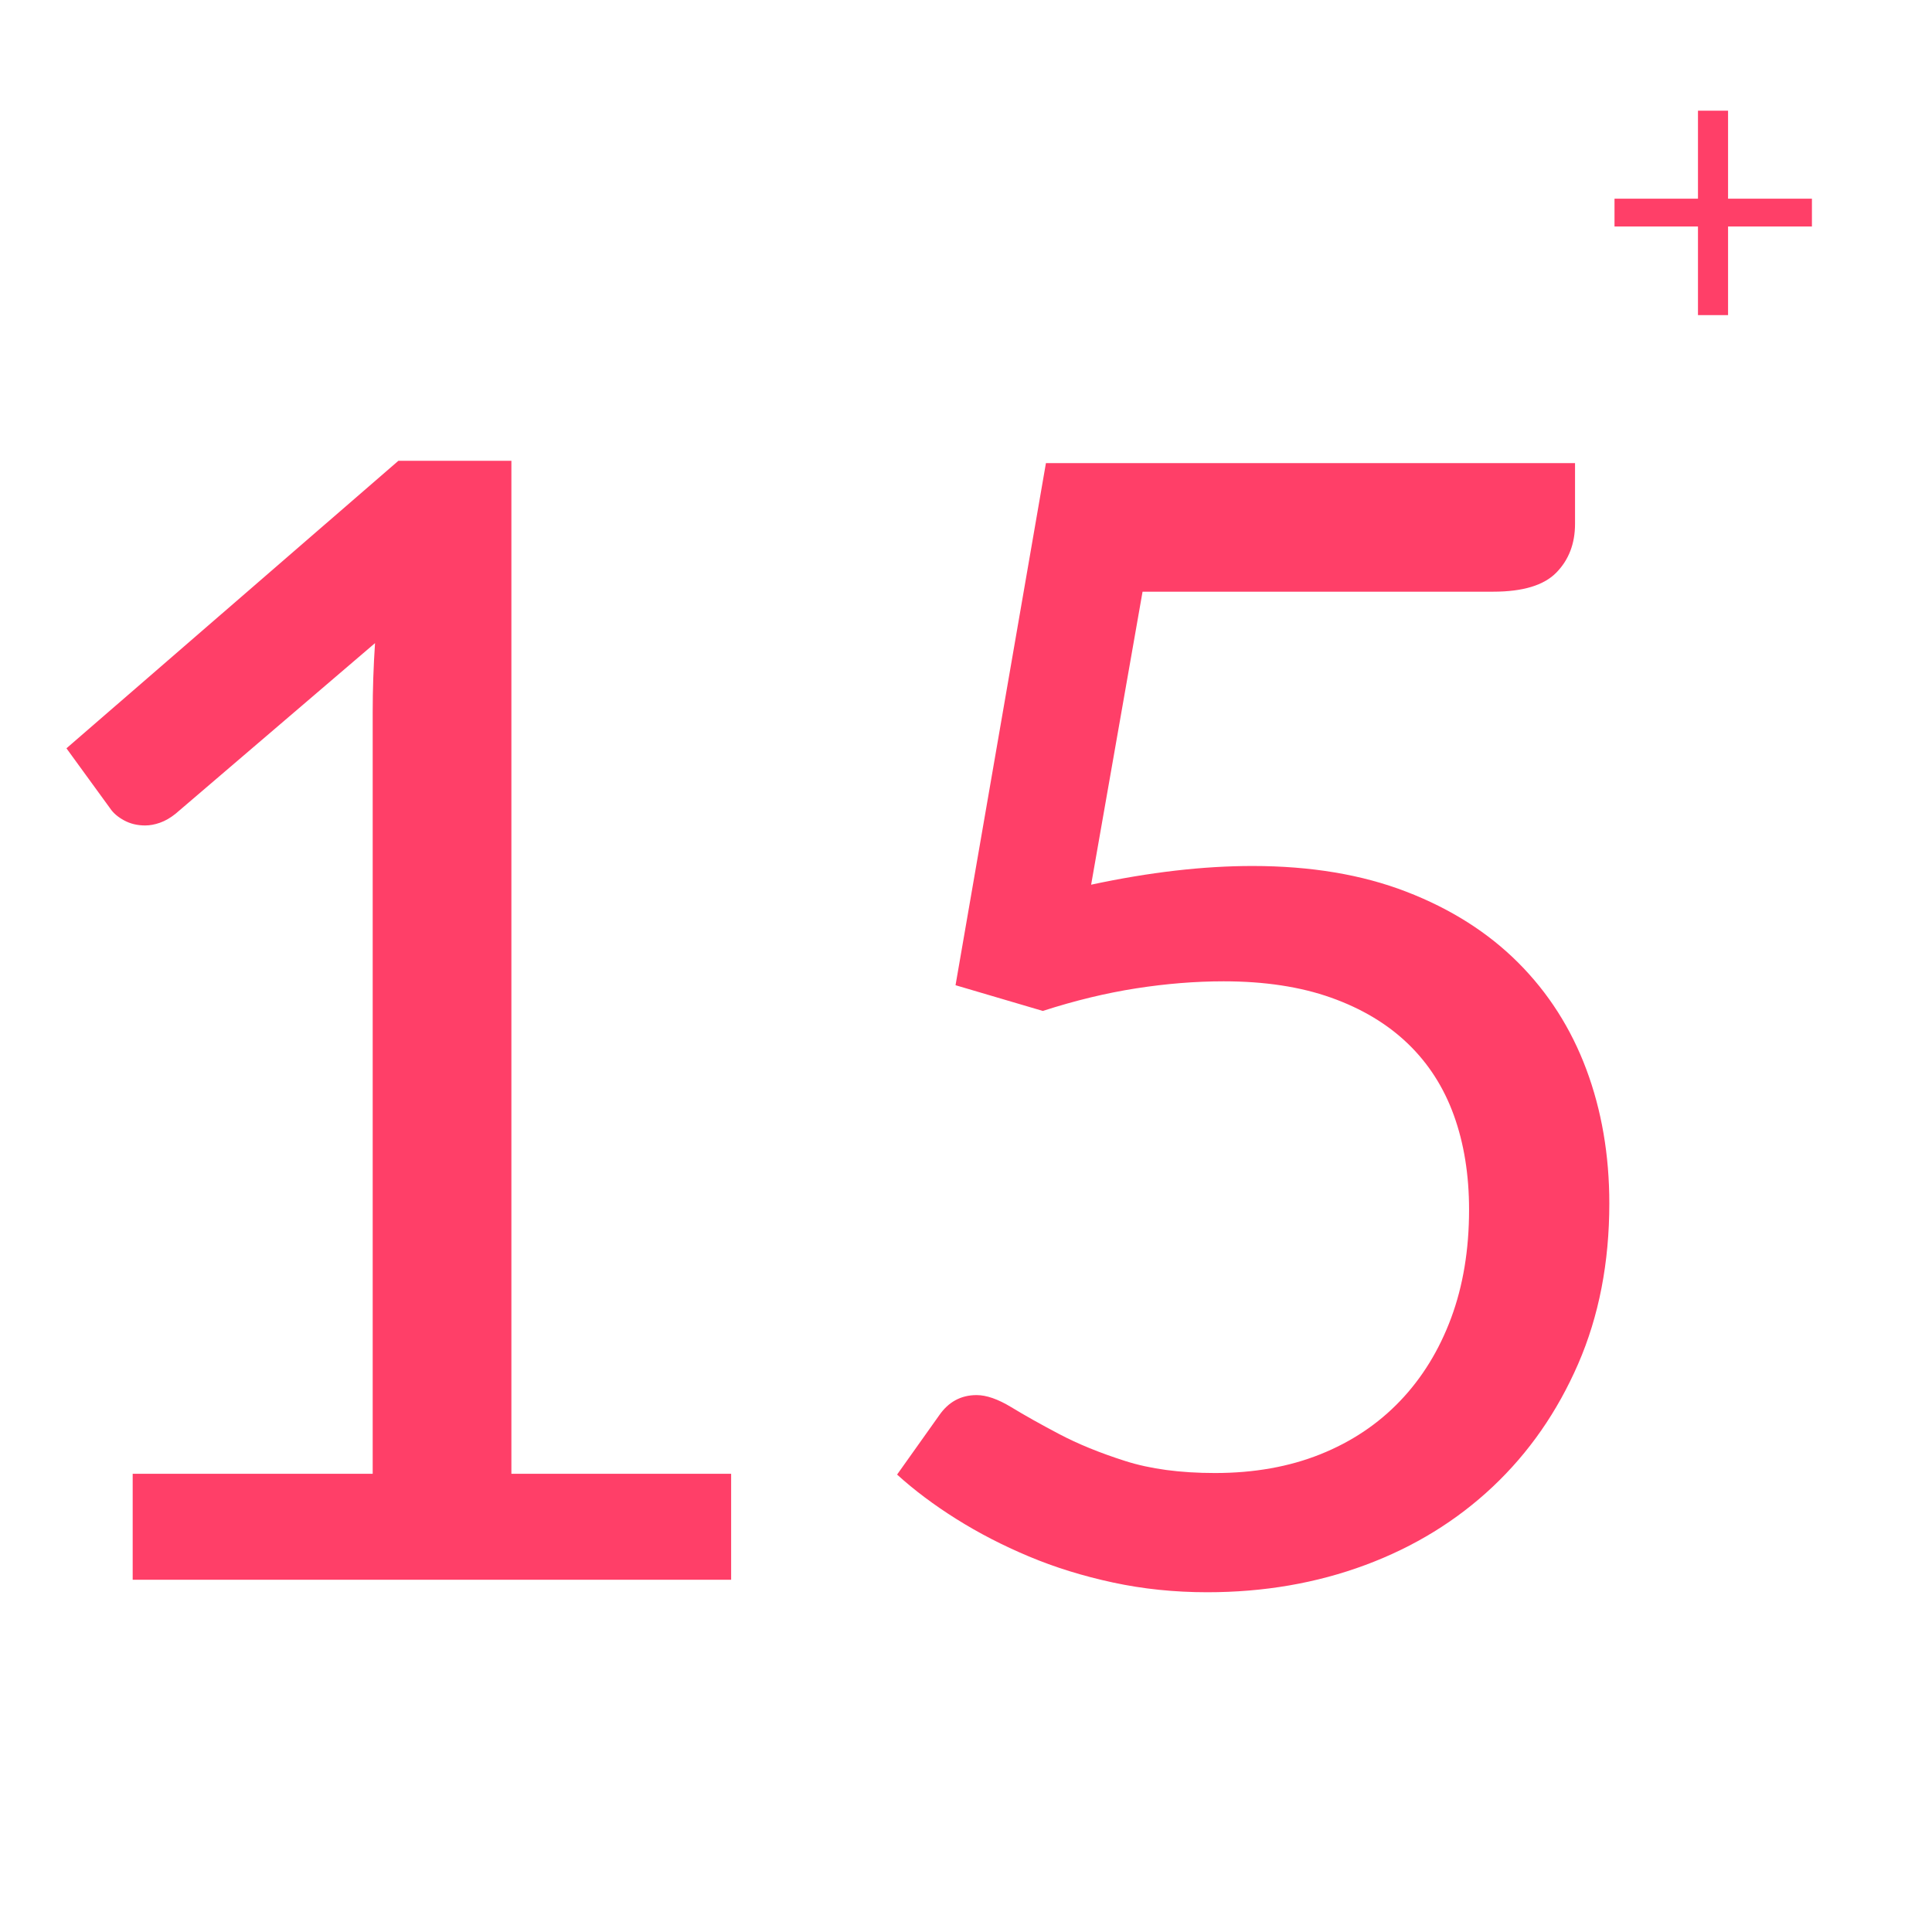
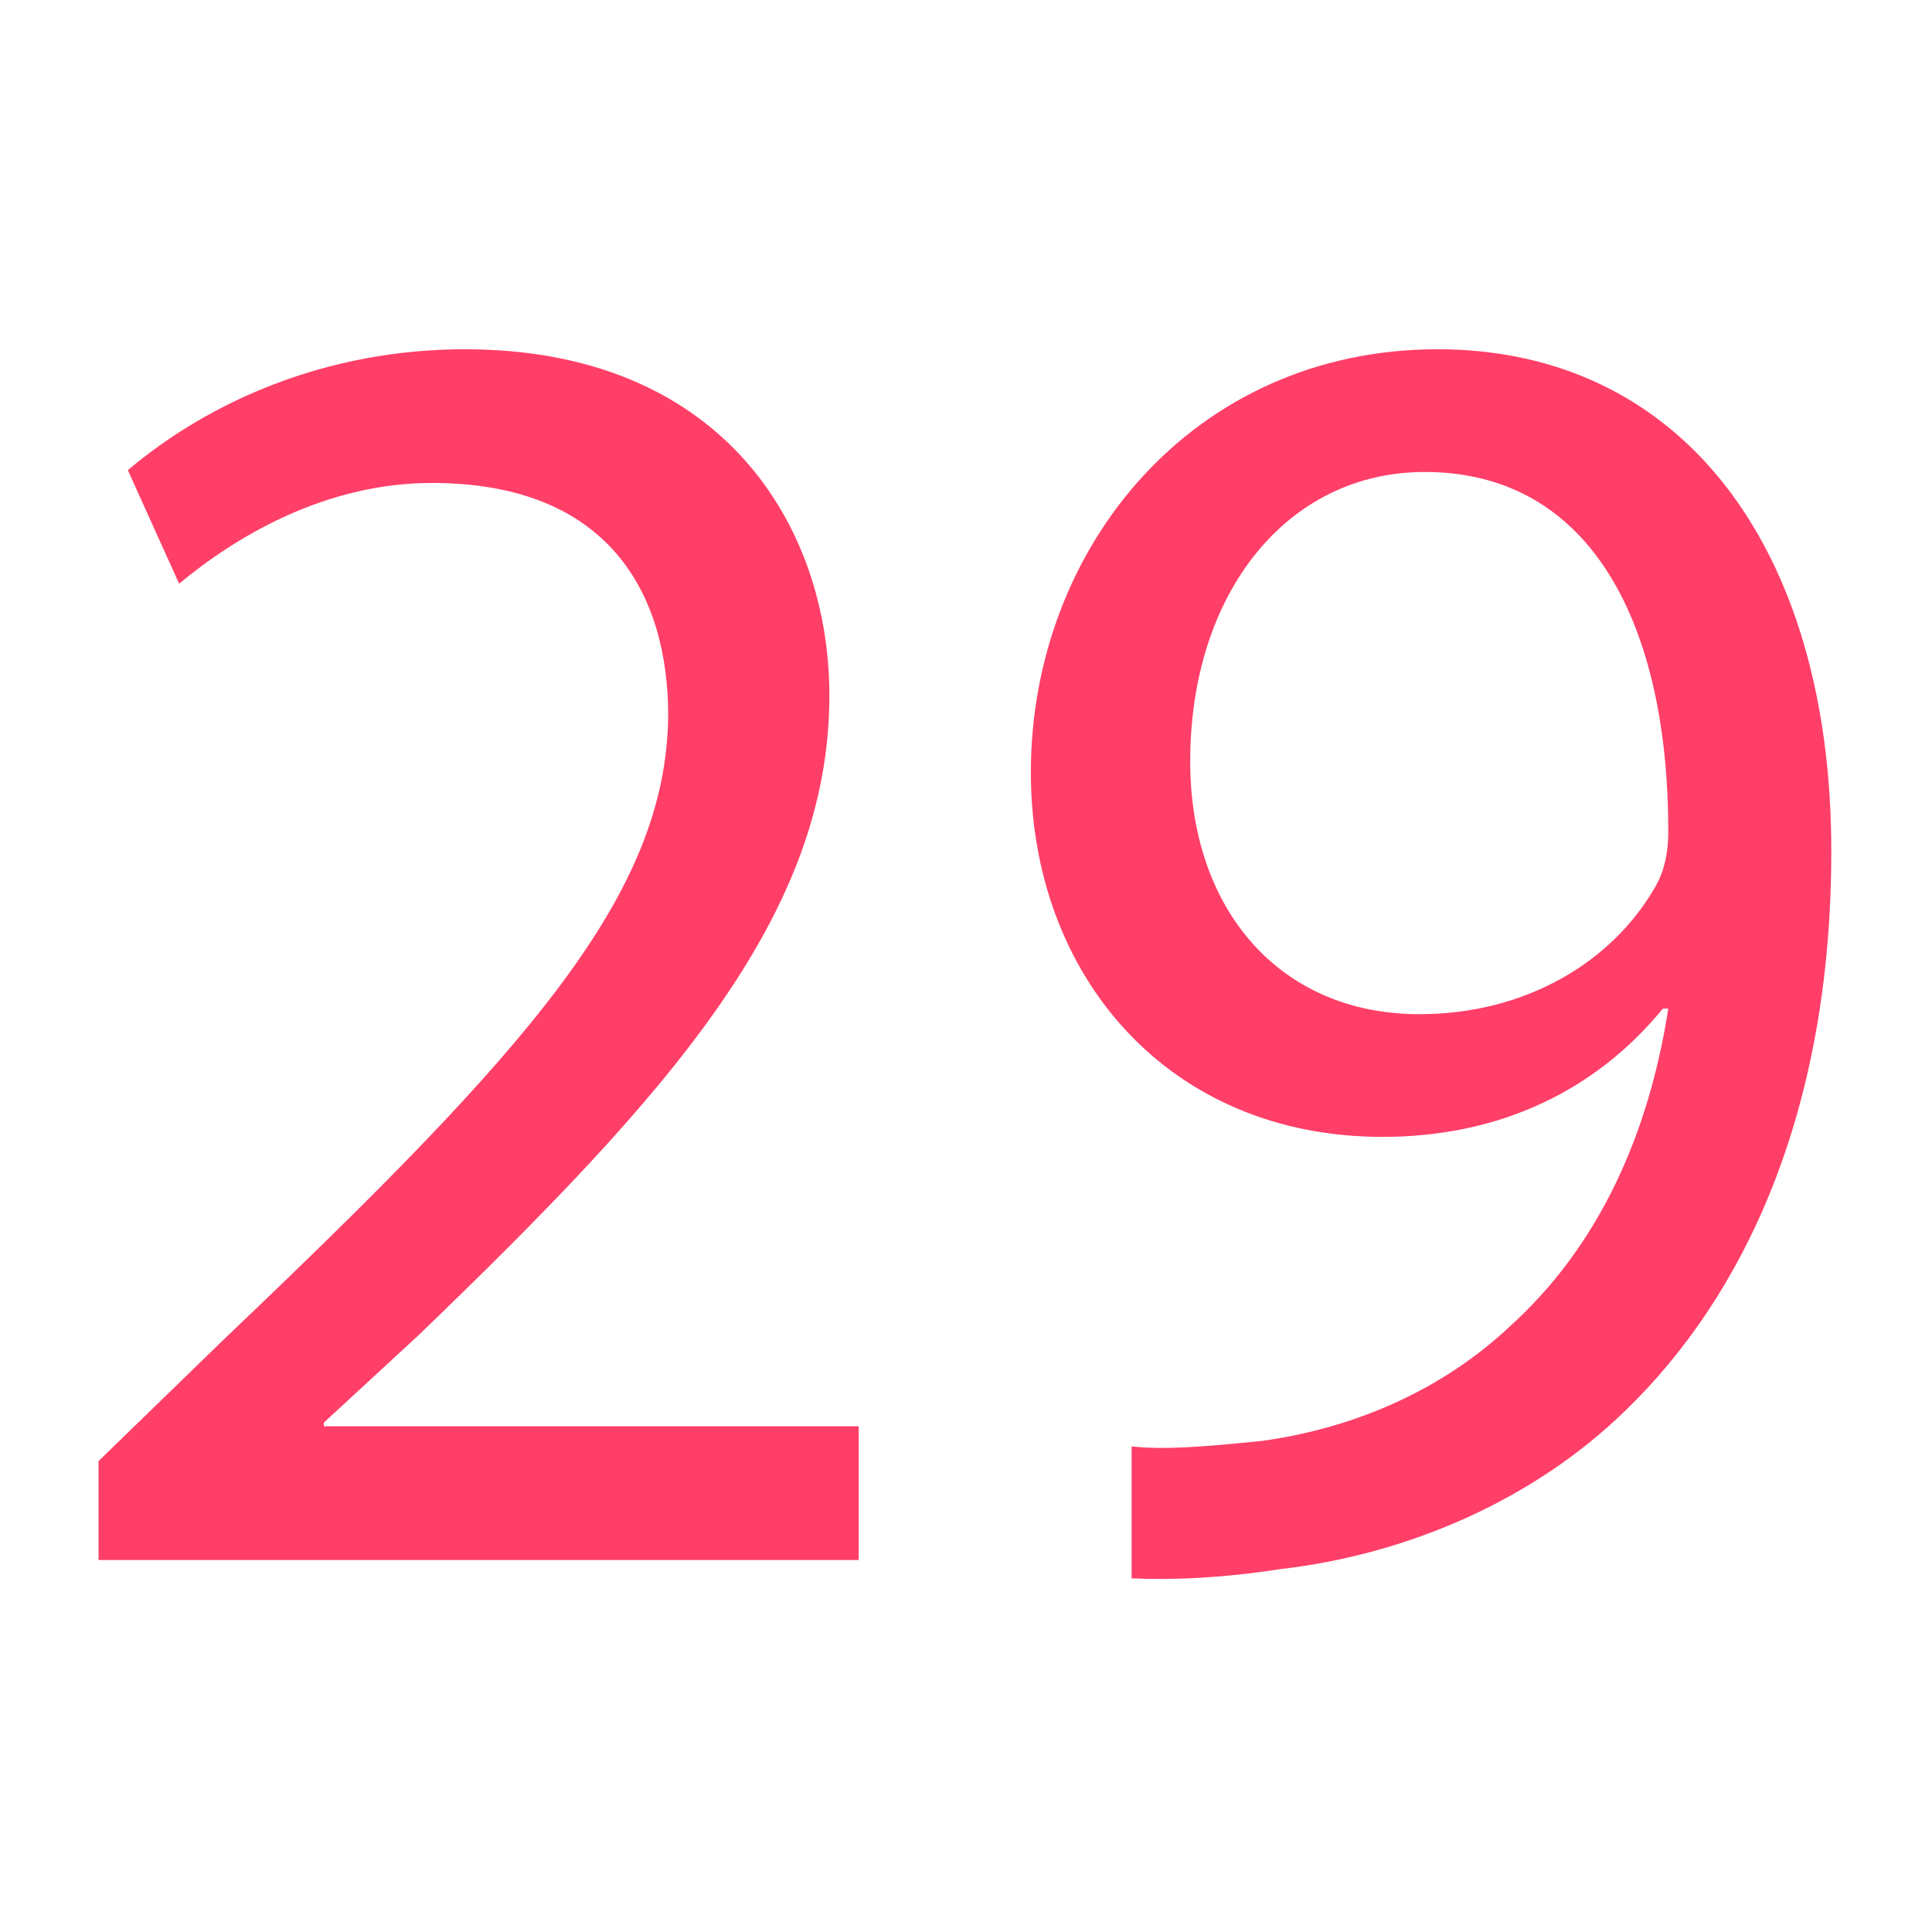
<svg xmlns="http://www.w3.org/2000/svg" version="1.1" id="Layer_1" x="0px" y="0px" width="300px" height="300px" viewBox="0 0 300 300" enable-background="new 0 0 300 300" xml:space="preserve">
-   <g enable-background="new    ">
-     <path fill="#FF3F68" d="M20.603,228.85h37.268V110.632c0-3.549,0.121-7.139,0.363-10.77l-30.976,26.499   c-0.807,0.646-1.614,1.11-2.42,1.392c-0.807,0.284-1.573,0.424-2.299,0.424c-1.21,0-2.299-0.261-3.267-0.786   c-0.968-0.524-1.694-1.15-2.178-1.876l-6.776-9.317L61.864,71.55h17.545v157.3h34.122v16.457H20.603V228.85z" />
-     <path fill="#FF3F68" d="M244.57,81.35c0,3.067-0.969,5.587-2.903,7.563c-1.937,1.978-5.203,2.964-9.801,2.964h-54.45l-7.986,45.497   c9.033-1.937,17.383-2.904,25.047-2.904c9.034,0,17.002,1.331,23.897,3.993c6.897,2.662,12.685,6.333,17.364,11.011   c4.677,4.68,8.207,10.206,10.587,16.577c2.379,6.373,3.569,13.311,3.569,20.813c0,9.195-1.615,17.506-4.84,24.927   c-3.229,7.422-7.645,13.774-13.25,19.058c-5.606,5.284-12.201,9.338-19.783,12.16c-7.584,2.822-15.771,4.234-24.563,4.234   c-5.082,0-9.964-0.504-14.642-1.512c-4.68-1.008-9.035-2.359-13.067-4.055c-4.035-1.693-7.786-3.63-11.253-5.809   c-3.47-2.178-6.534-4.477-9.196-6.896l6.534-9.195c1.452-2.098,3.388-3.146,5.809-3.146c1.531,0,3.328,0.626,5.385,1.875   c2.057,1.252,4.537,2.645,7.44,4.175c2.904,1.533,6.312,2.925,10.226,4.175c3.912,1.252,8.57,1.875,13.976,1.875   c6.05,0,11.495-0.968,16.335-2.903c4.84-1.937,8.973-4.698,12.402-8.288c3.428-3.588,6.068-7.885,7.926-12.887   c1.854-5,2.783-10.606,2.783-16.818c0-5.402-0.787-10.285-2.359-14.643c-1.572-4.354-3.953-8.064-7.14-11.131   c-3.188-3.064-7.159-5.445-11.918-7.14c-4.761-1.694-10.327-2.541-16.698-2.541c-4.355,0-8.875,0.362-13.552,1.089   c-4.681,0.727-9.521,1.896-14.521,3.51l-13.553-3.994l14.036-81.069h82.159V81.35L244.57,81.35z" />
-   </g>
-   <g enable-background="new    ">
-     <path fill="#FF3F68" d="M268.332,17.188v13.663h13.023v4.32h-13.023v13.76h-4.672v-13.76H250.7v-4.32h12.96V17.188H268.332z" />
+   <g>
+     <path fill="#FF3F68" d="M15.3,242.236v-15.359l19.625-19.056c47.215-44.939,68.547-68.831,68.831-96.704   c0-18.772-9.102-36.122-36.69-36.122c-16.781,0-30.718,8.533-39.251,15.644l-7.964-17.635   c12.799-10.808,31.002-18.771,52.334-18.771c39.819,0,56.601,27.305,56.601,53.756c0,34.131-24.745,61.72-63.711,99.264   l-14.79,13.652v0.569h83.052v20.763H15.3z" />
+     <path fill="#FF3F68" d="M175.715,224.602c5.404,0.569,11.661,0,20.194-0.853c14.505-1.991,28.157-7.964,38.682-17.919   c12.229-11.093,21.047-27.305,24.46-49.205h-0.854c-10.238,12.515-25.029,19.909-43.517,19.909   c-33.277,0-54.609-25.029-54.609-56.6c0-34.984,25.313-65.702,63.143-65.702c37.828,0,61.151,30.718,61.151,77.932   c0,40.673-13.652,69.115-31.855,86.75c-14.222,13.937-33.847,22.469-53.757,24.744c-9.102,1.422-17.065,1.707-23.038,1.422V224.602   z M184.816,118.228c0,23.038,13.937,39.251,35.553,39.251c16.781,0,29.865-8.249,36.406-19.341c1.422-2.275,2.275-5.12,2.275-9.102   c0-31.571-11.661-55.747-37.828-55.747C199.891,73.289,184.816,92.061,184.816,118.228z" />
  </g>
</svg>
